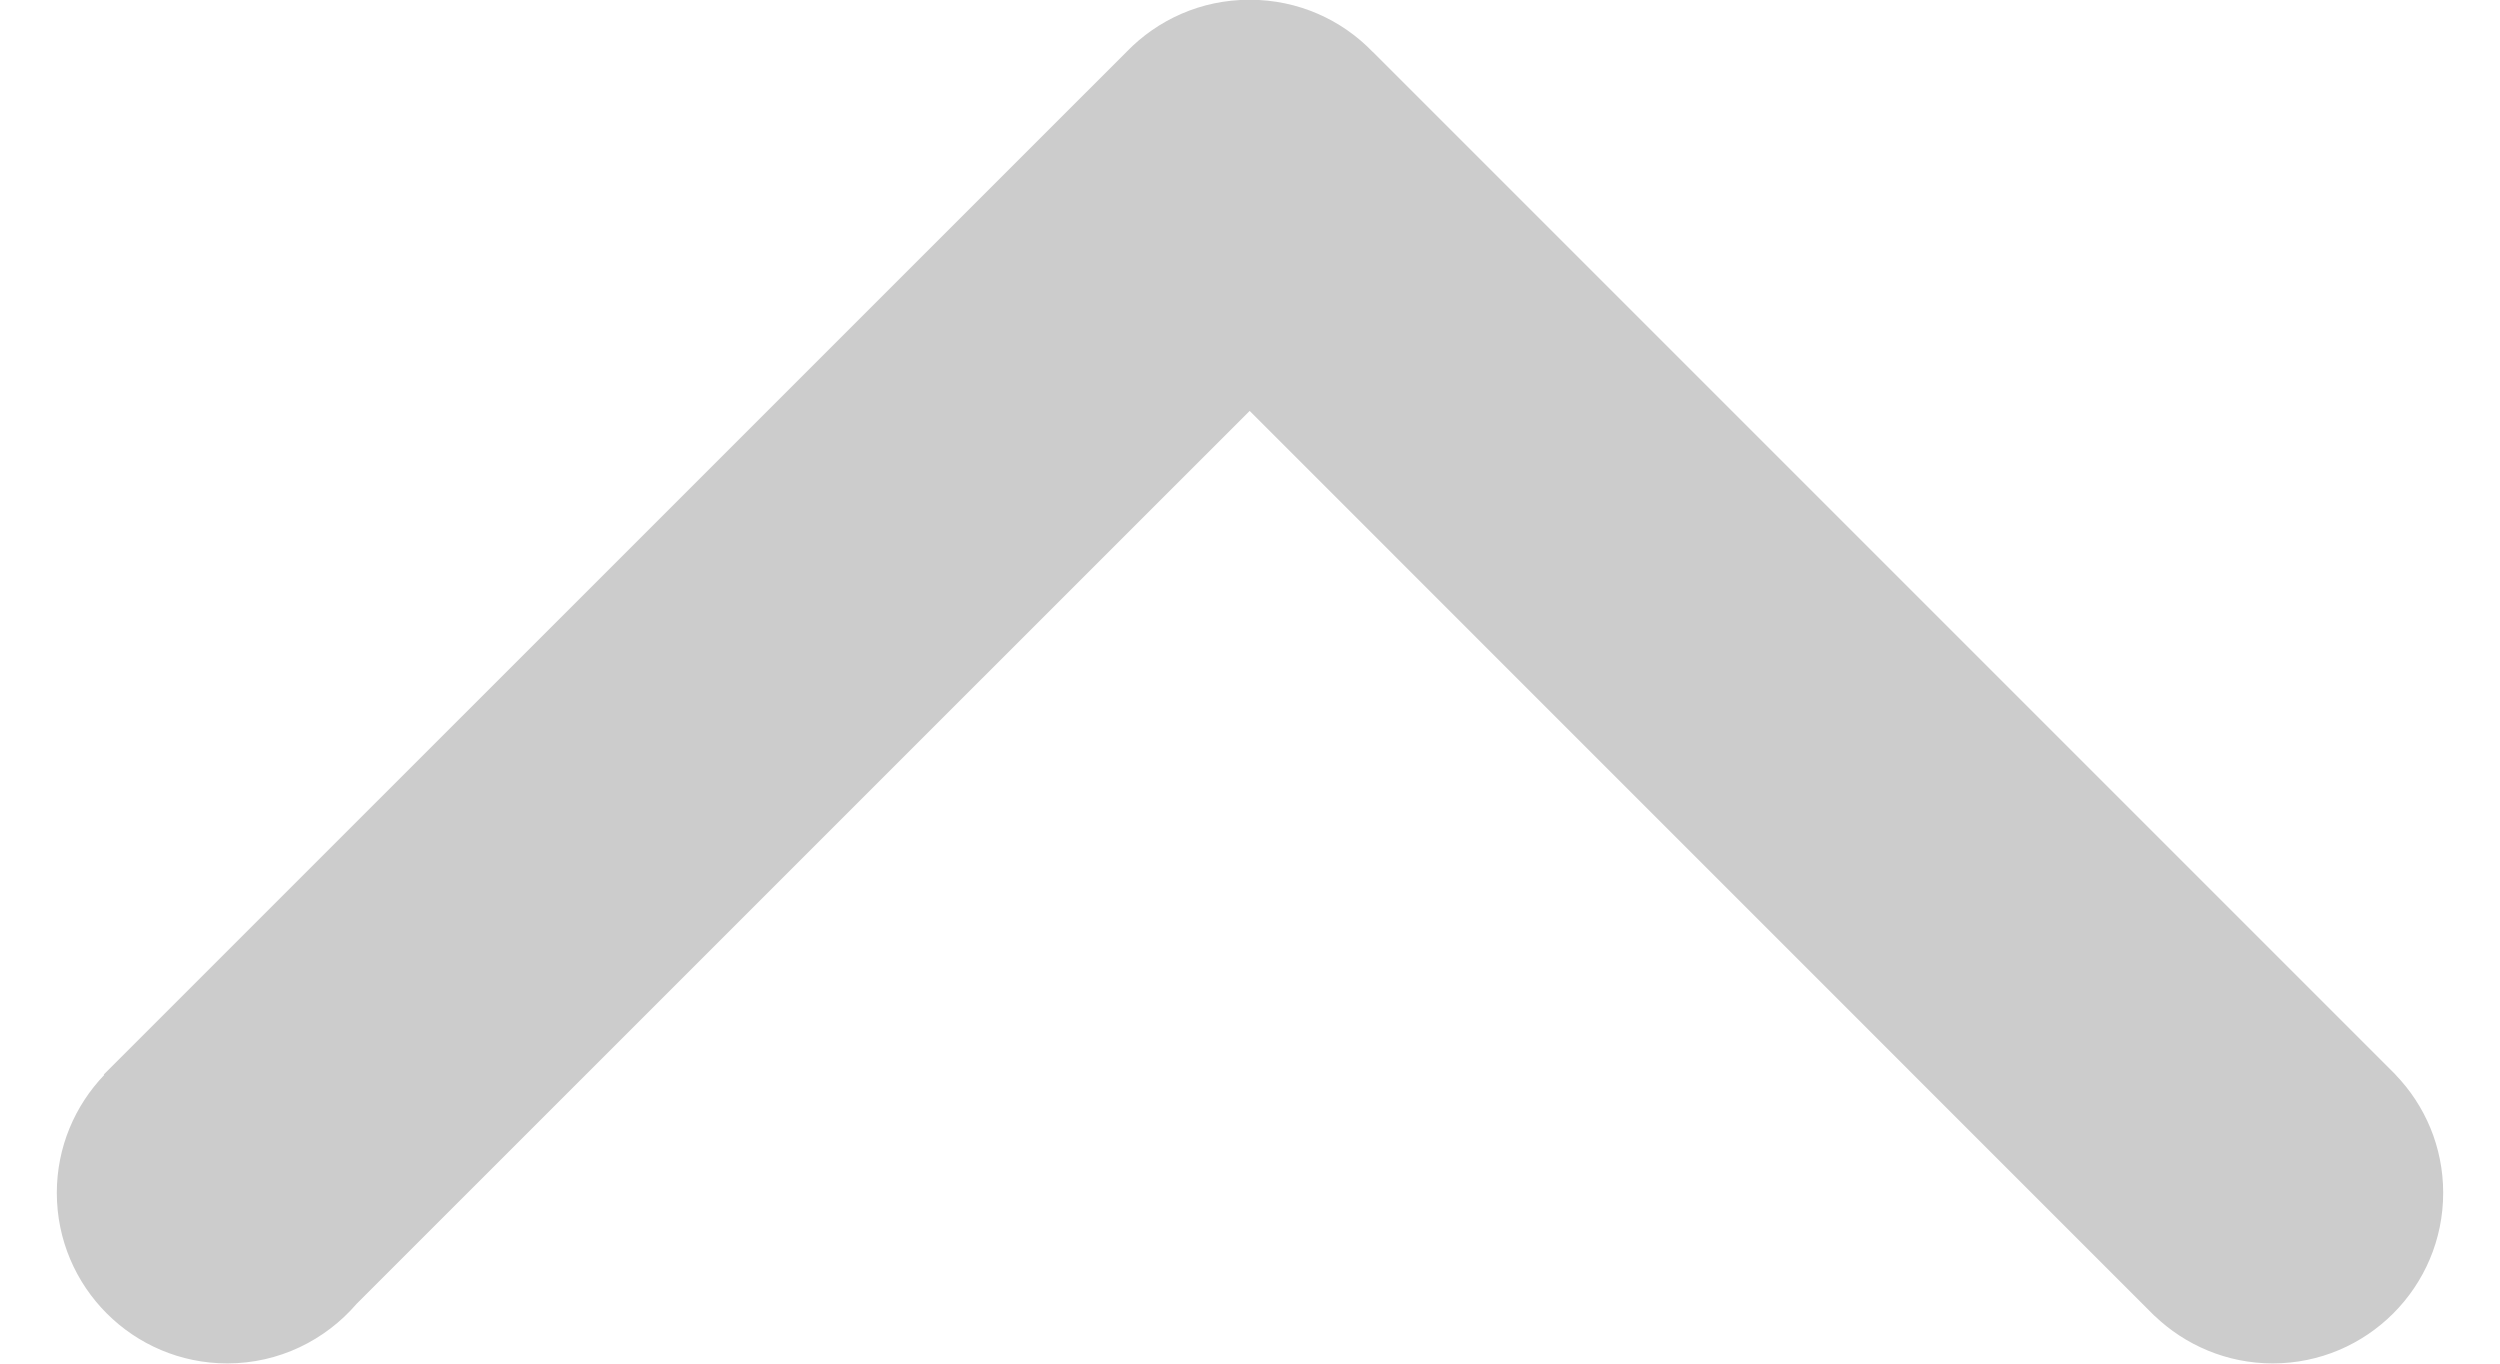
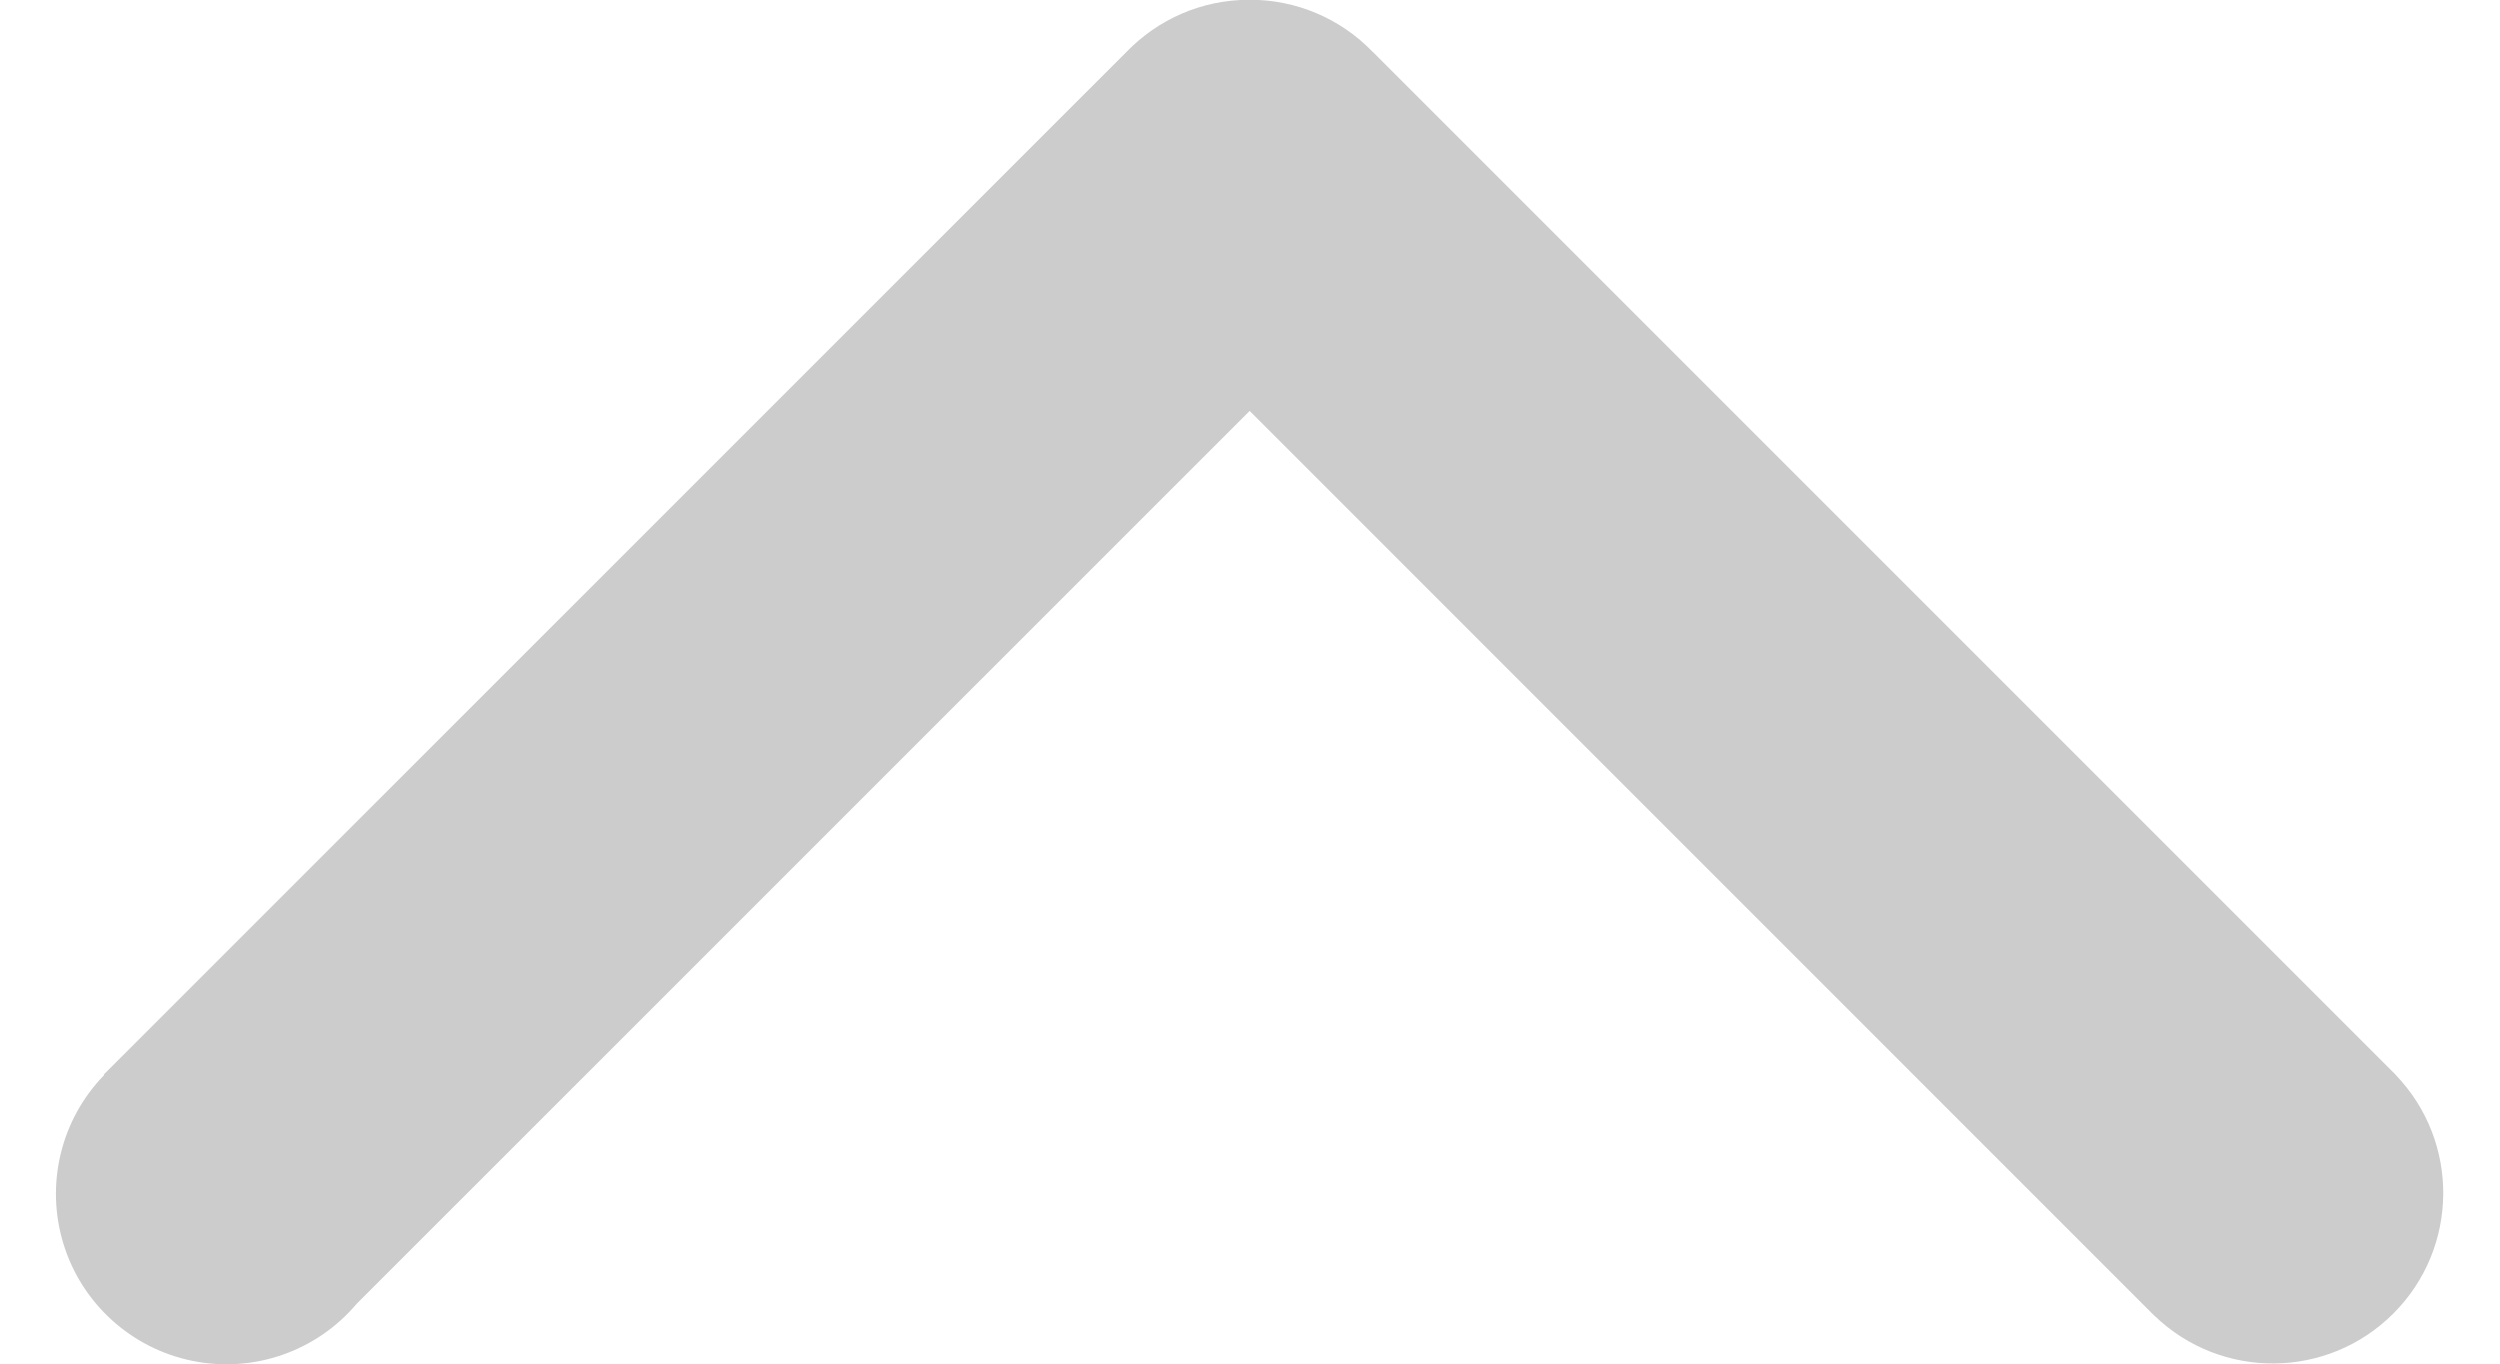
<svg xmlns="http://www.w3.org/2000/svg" viewBox="0 0 22 12">
-   <path fill="rgb(204, 204, 204)" d="M3.138,11.474 L10.997,3.616 L18.958,11.578 L18.959,11.578 C19.229,11.837 19.596,11.998 20.000,11.998 C20.828,11.998 21.500,11.326 21.500,10.497 C21.500,10.093 21.340,9.726 21.079,9.456 L21.080,9.456 L12.080,0.456 L12.079,0.456 C11.807,0.174 11.424,-0.002 11.000,-0.002 C10.999,-0.002 10.998,-0.002 10.997,-0.002 C10.996,-0.002 10.994,-0.002 10.993,-0.002 C10.569,-0.002 10.187,0.174 9.914,0.456 L9.914,0.456 L0.913,9.456 L0.917,9.460 C0.659,9.730 0.500,10.095 0.500,10.497 C0.500,11.326 1.172,11.998 2.000,11.998 C2.455,11.998 2.862,11.794 3.138,11.474 Z" />
+   <path fill="#CCC" d="M3.138 11.474l7.859-7.858 7.961 7.962h.001a1.5 1.5 0 002.12-2.122h.001l-9-9h-.001A1.495 1.495 0 0011-.002h-.007c-.424 0-.806.176-1.079.458l-9.001 9 .004.004a1.5 1.5 0 102.221 2.014z" />
</svg>
